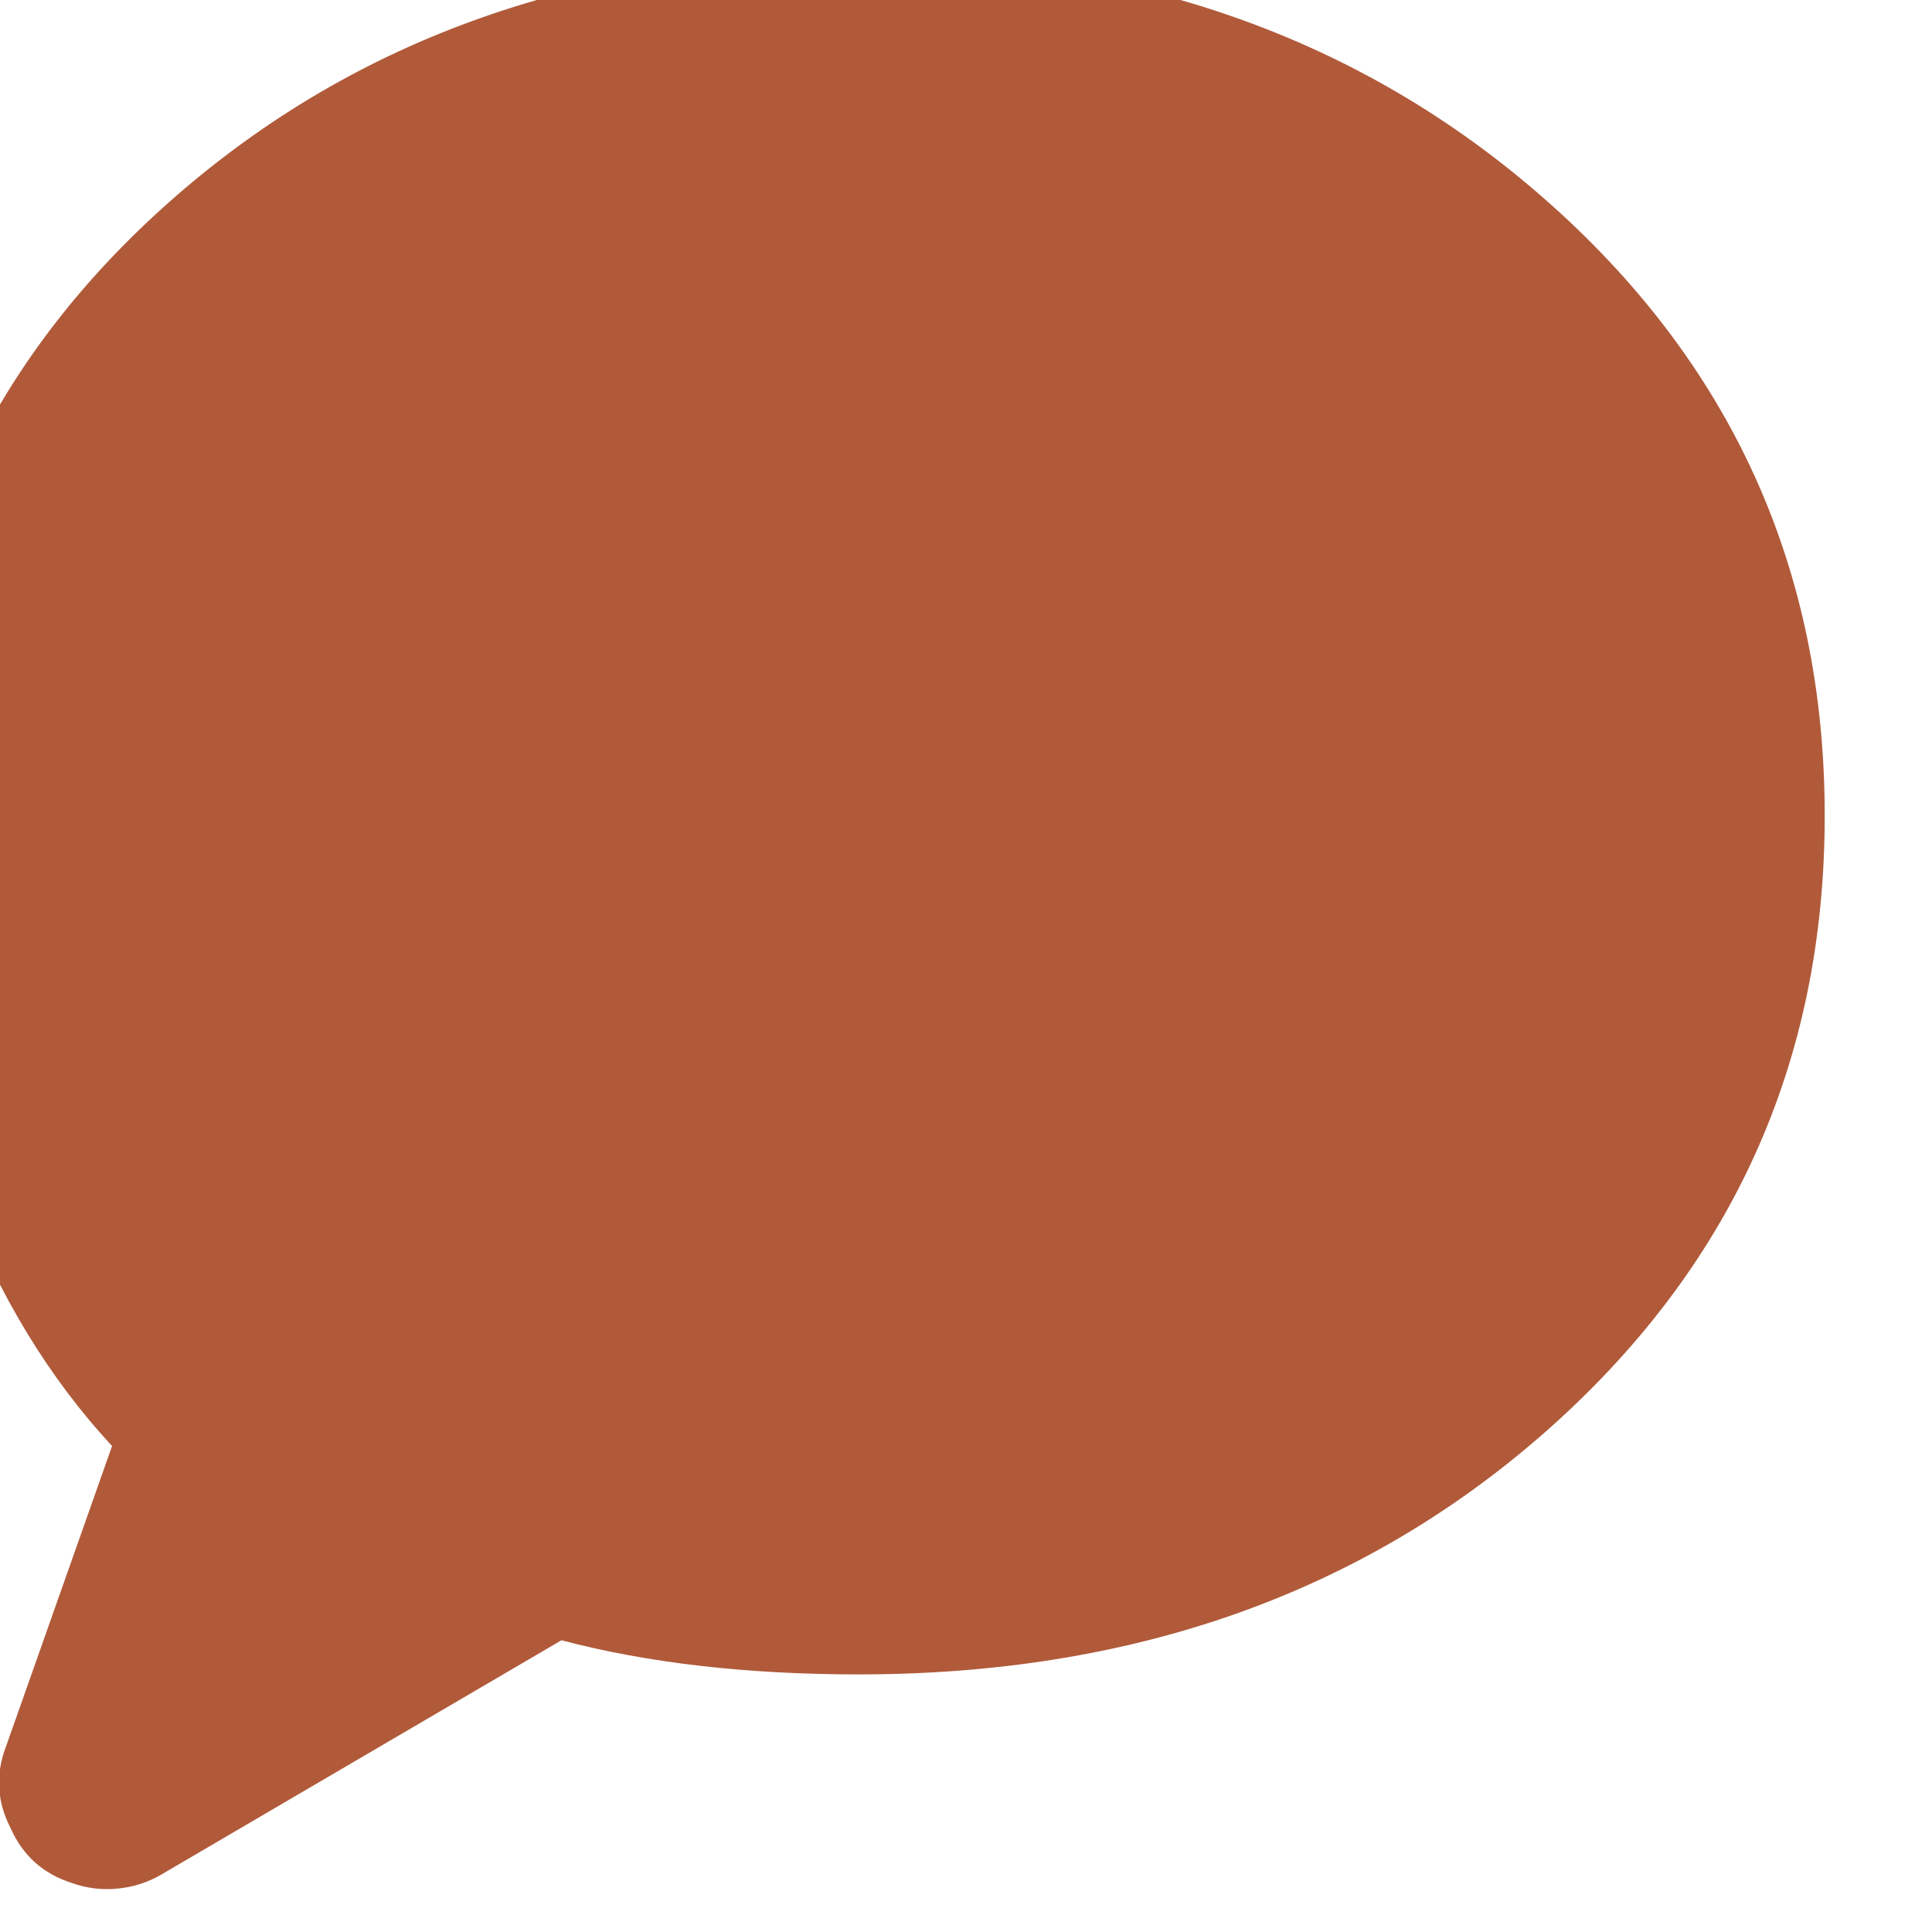
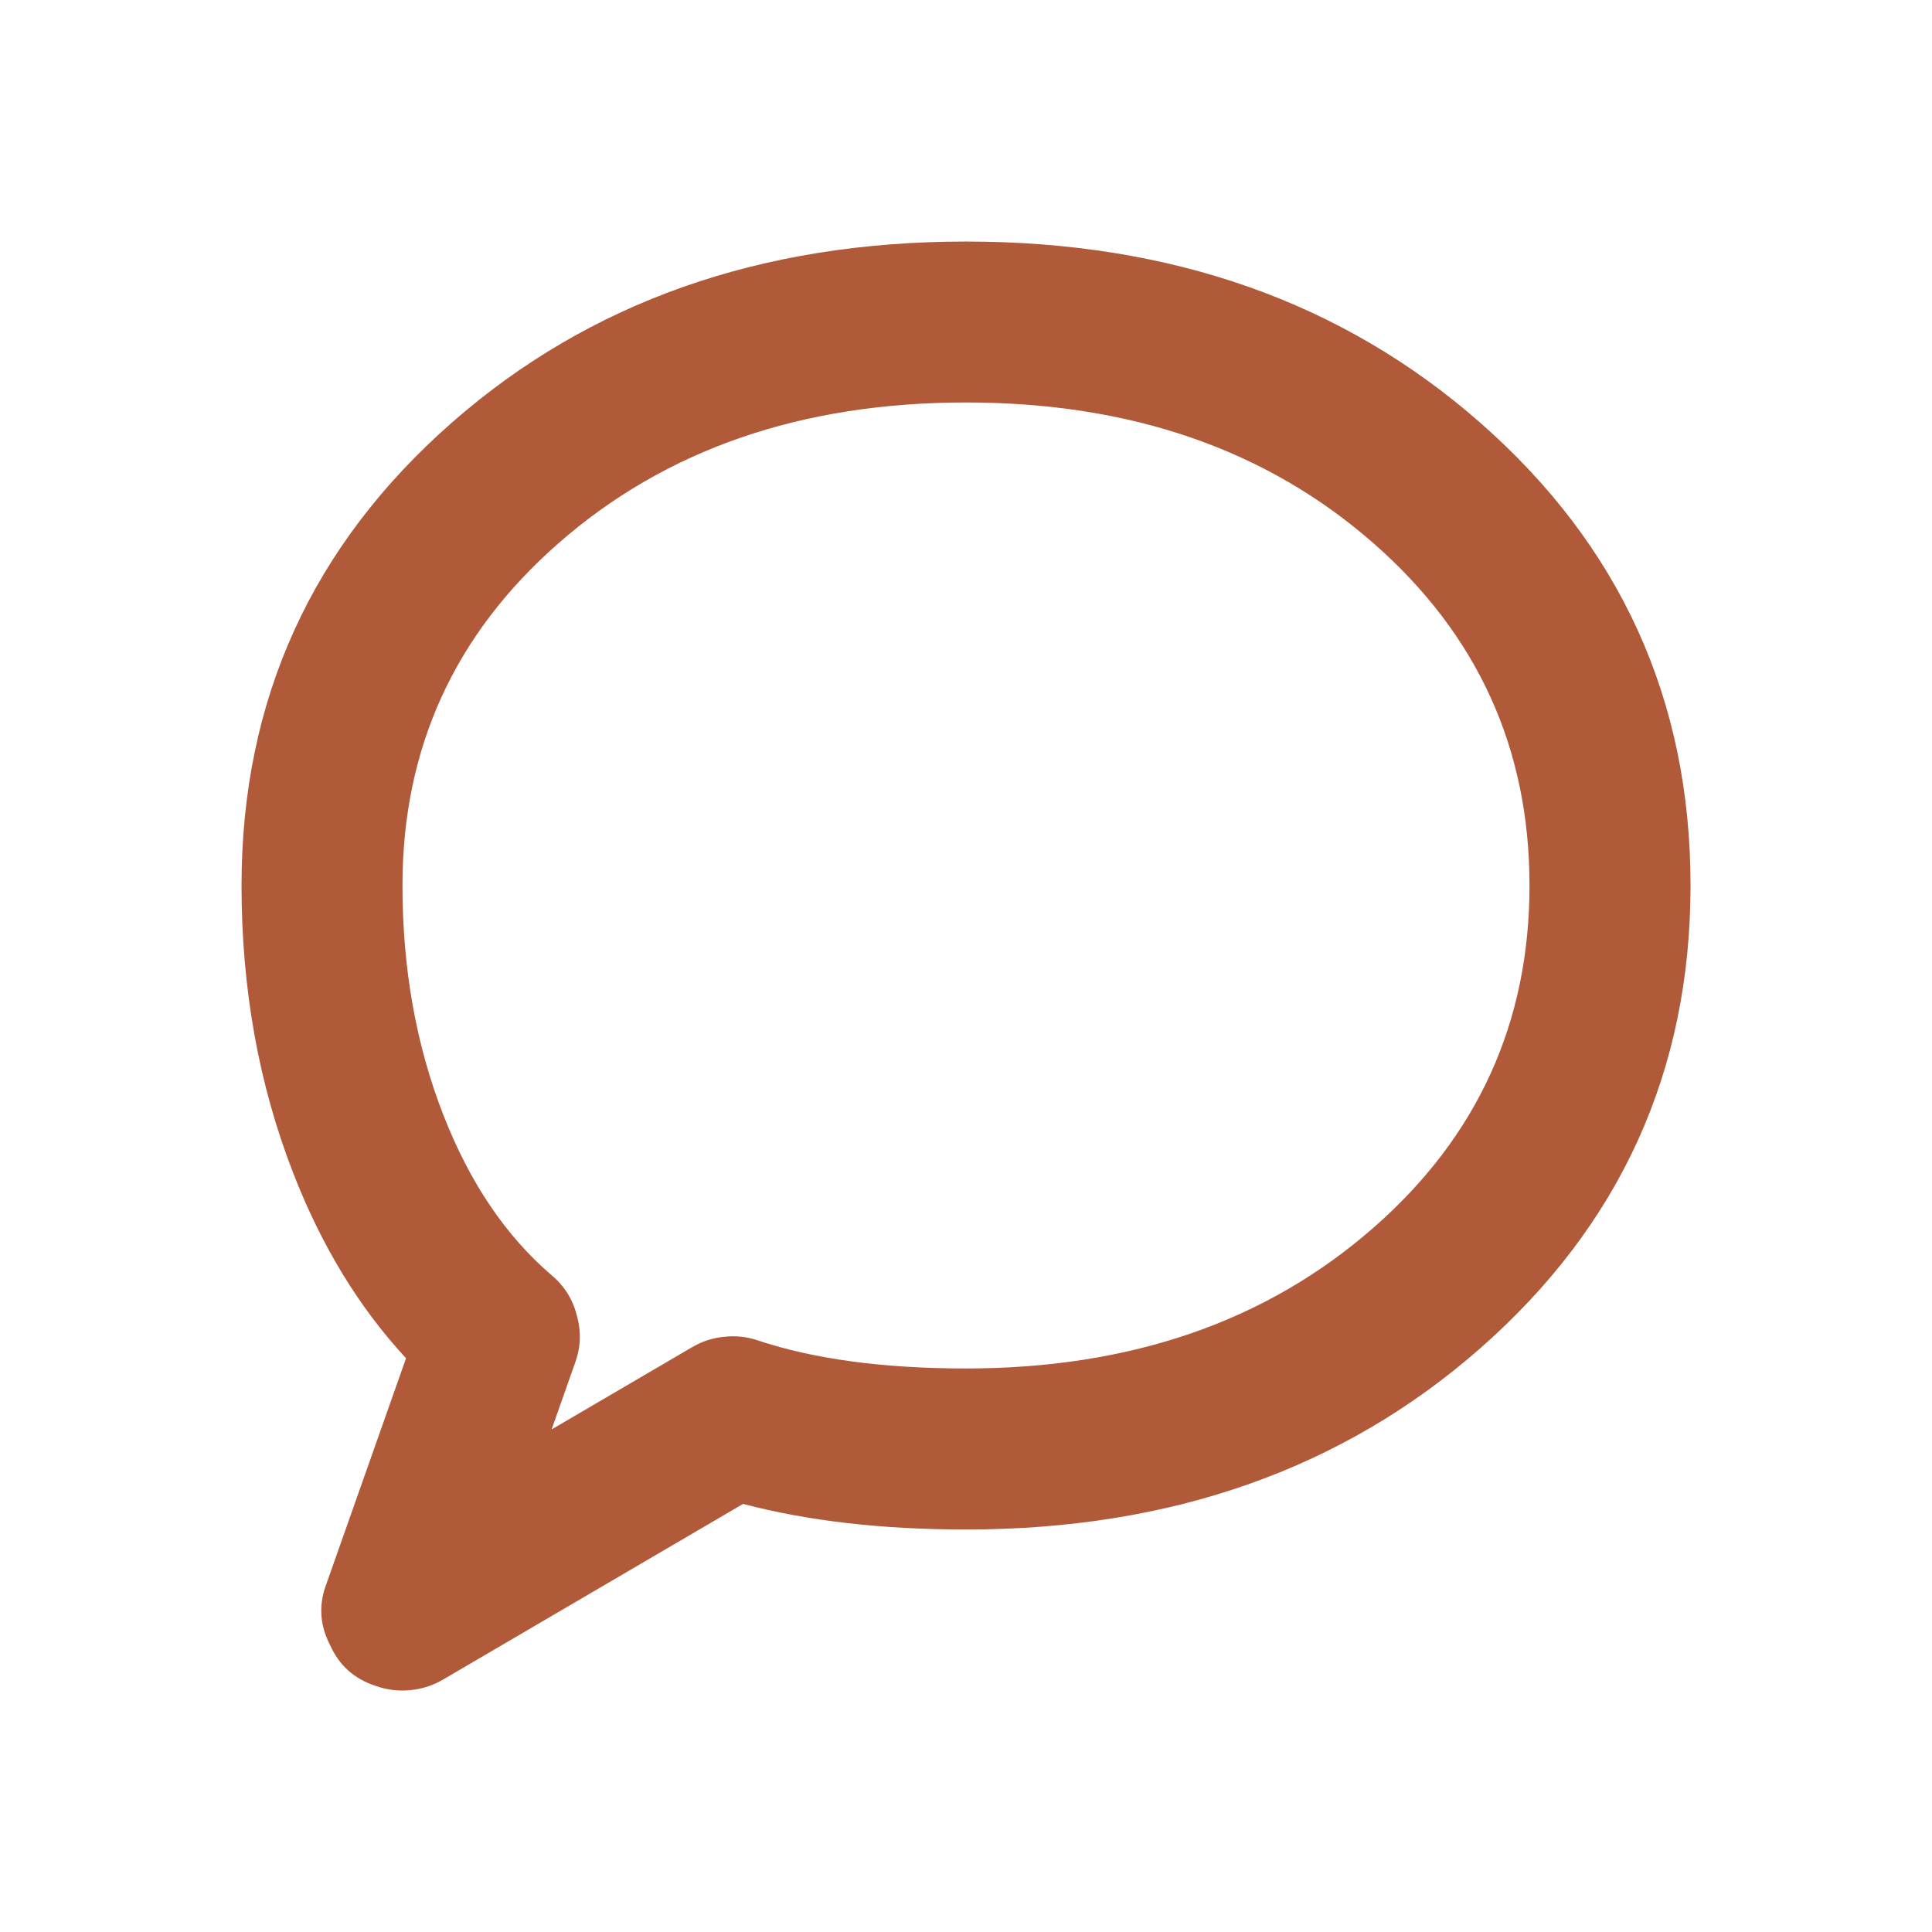
- <svg xmlns="http://www.w3.org/2000/svg" width="22" height="22" viewBox="0 0 15 14" fill="none">
-   <path d="M11.987 10.627Q14.167 8.714 14.167 5.833Q14.167 2.952 11.987 1.04Q9.851 -0.833 6.667 -0.833Q3.482 -0.833 1.346 1.04Q-0.833 2.952 -0.833 5.833Q-0.833 7.437 -0.297 8.813Q0.142 9.942 0.87 10.727L0.048 13.056Q-0.078 13.382 0.082 13.693Q0.223 14.012 0.556 14.119Q0.729 14.181 0.912 14.163Q1.096 14.146 1.254 14.053L4.359 12.235Q5.364 12.5 6.667 12.5Q9.851 12.5 11.987 10.627Z" fill="#B05A3A" />
+ <svg xmlns="http://www.w3.org/2000/svg" width="20" height="20">
+   <path fill="#B05A3A" transform="matrix(1 0 0 1 3.33333 3.33333)" d="M14.167 5.833Q14.167 8.714 11.987 10.627Q9.851 12.5 6.667 12.5Q5.364 12.5 4.359 12.235L1.254 14.053Q1.096 14.146 0.912 14.163Q0.729 14.181 0.556 14.119Q0.223 14.012 0.082 13.693Q-0.078 13.382 0.048 13.056L0.87 10.727Q0.142 9.942 -0.297 8.813Q-0.833 7.437 -0.833 5.833Q-0.833 2.952 1.346 1.04Q3.482 -0.833 6.667 -0.833Q9.851 -0.833 11.987 1.04Q14.167 2.952 14.167 5.833ZM12.5 5.833Q12.5 3.707 10.888 2.293Q9.224 0.833 6.667 0.833Q4.109 0.833 2.445 2.293Q0.833 3.707 0.833 5.833Q0.833 7.124 1.256 8.208Q1.665 9.258 2.376 9.867Q2.575 10.033 2.638 10.285Q2.709 10.534 2.619 10.777L2.377 11.464L3.829 10.614Q3.984 10.522 4.164 10.505Q4.343 10.485 4.513 10.543Q5.385 10.833 6.667 10.833Q9.224 10.833 10.888 9.373Q12.5 7.96 12.5 5.833Z" fill-rule="evenodd" />
</svg>
